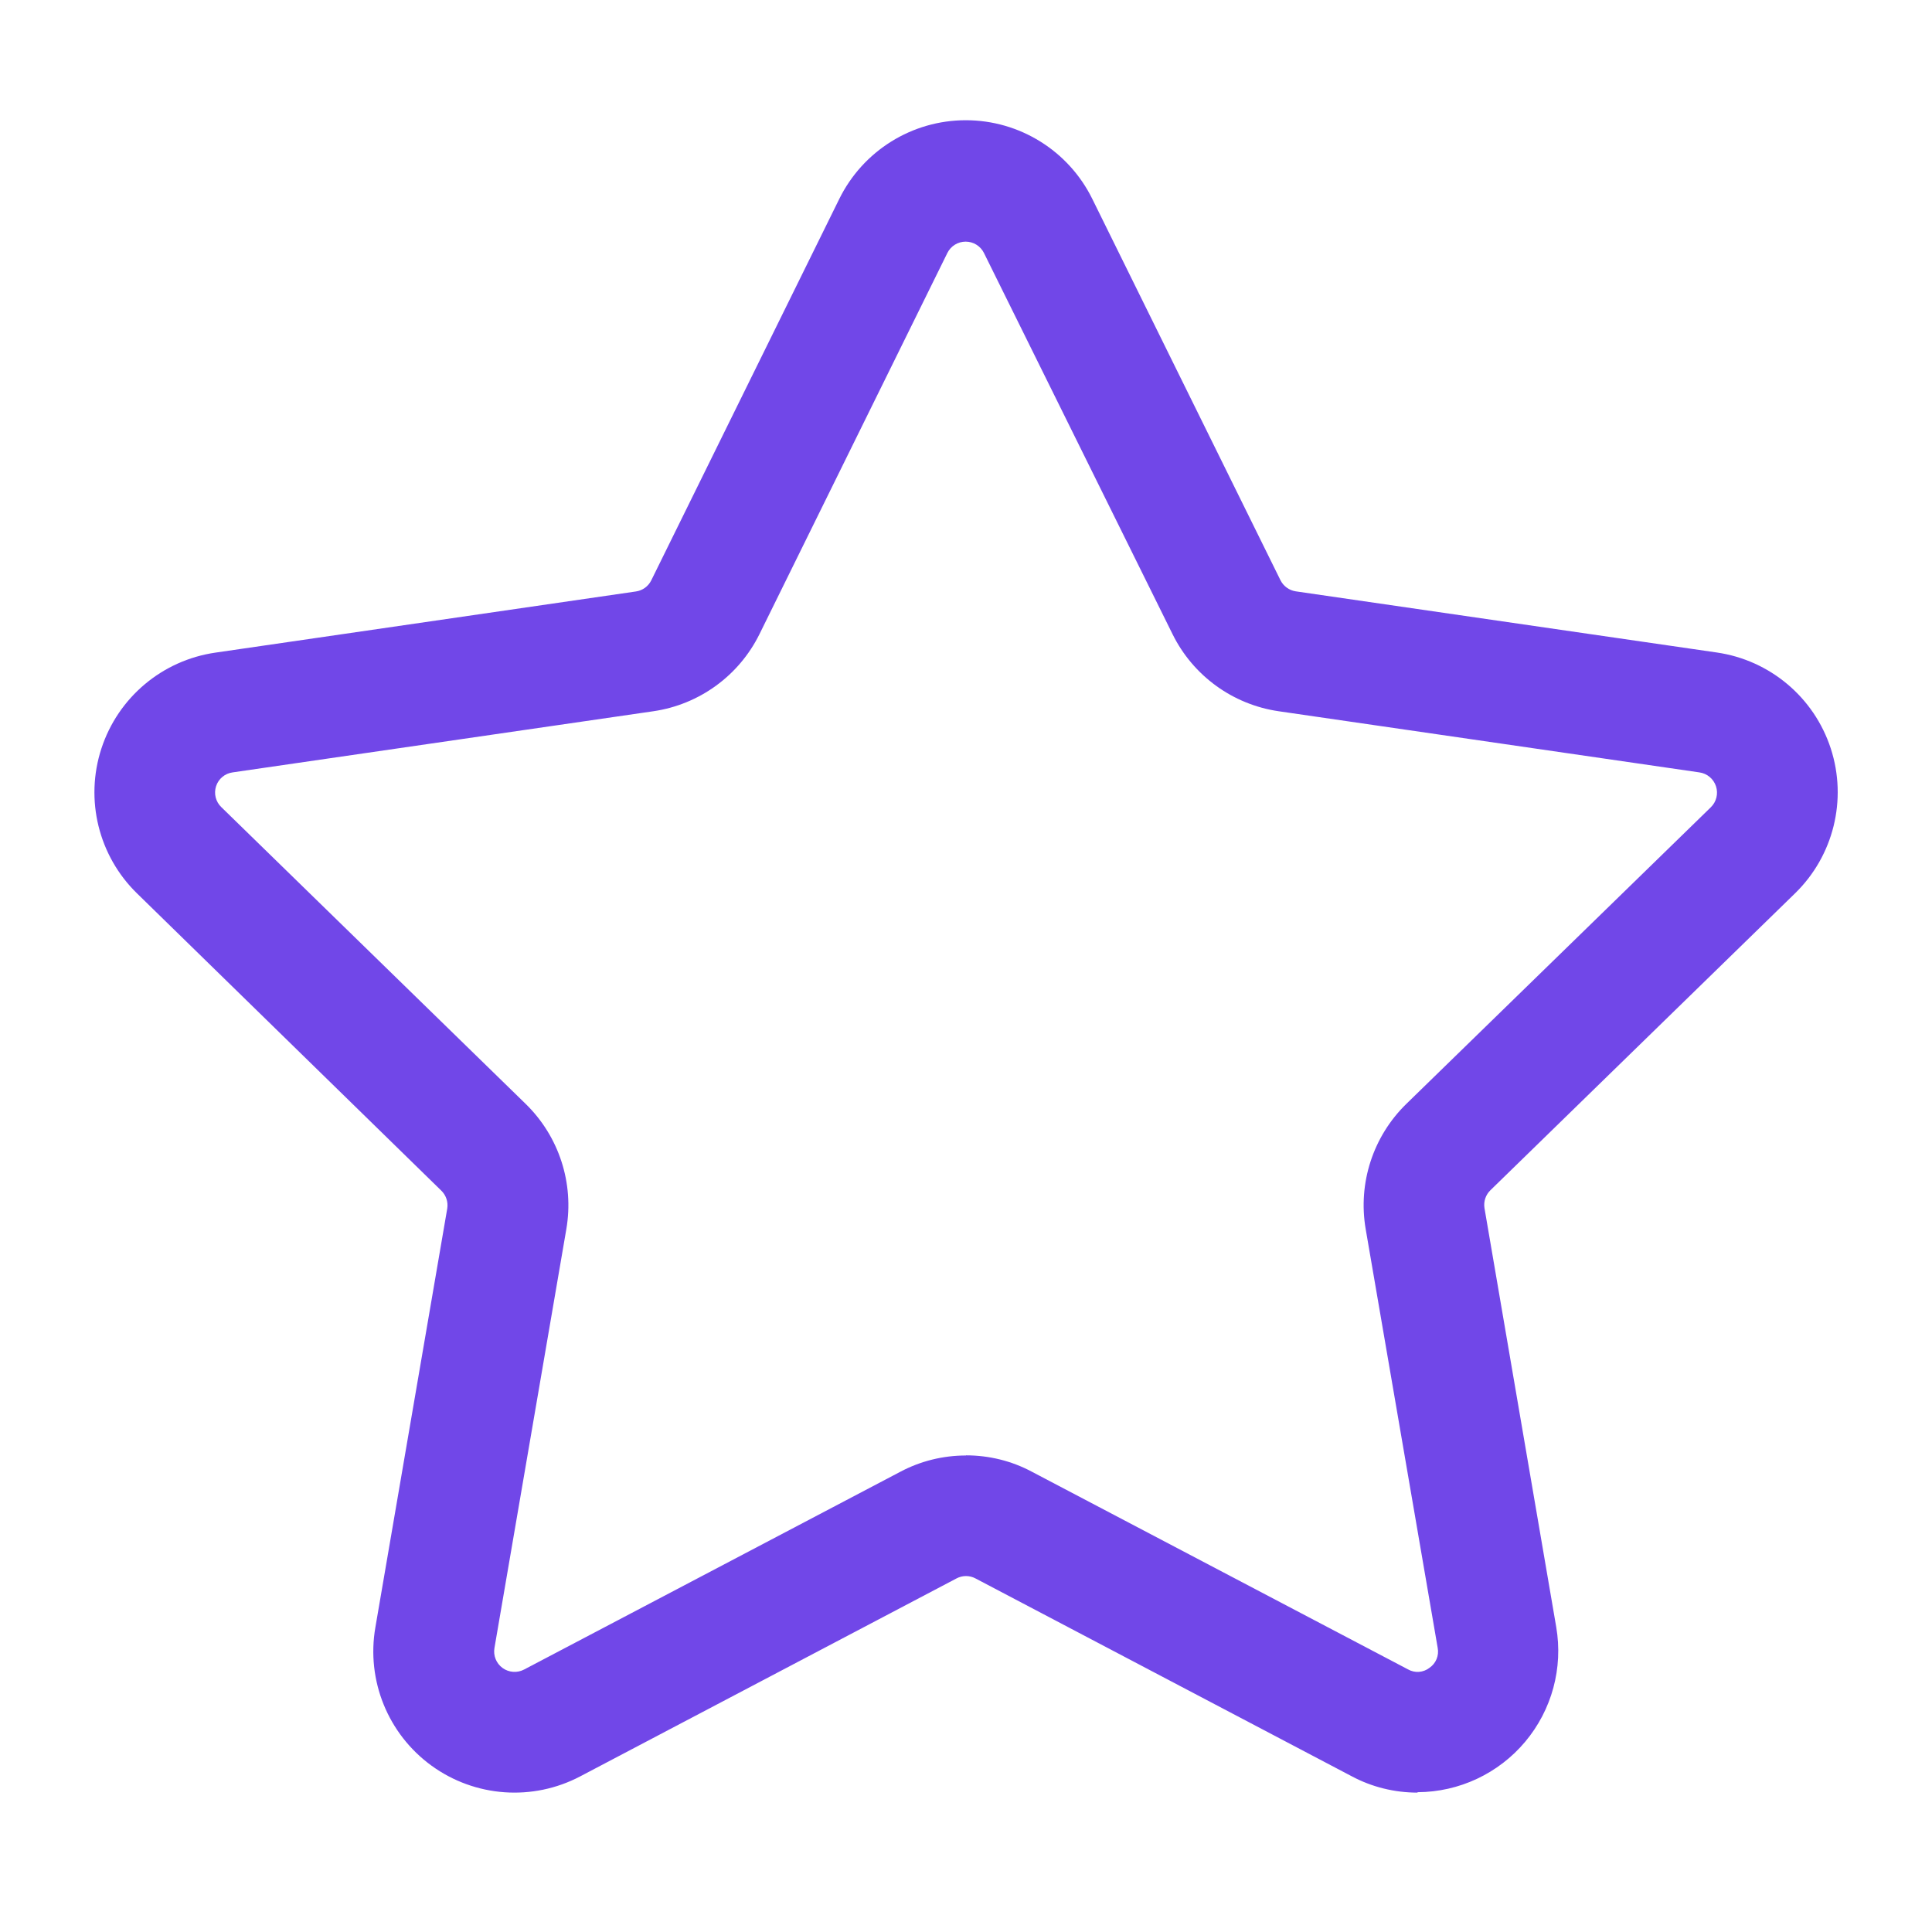
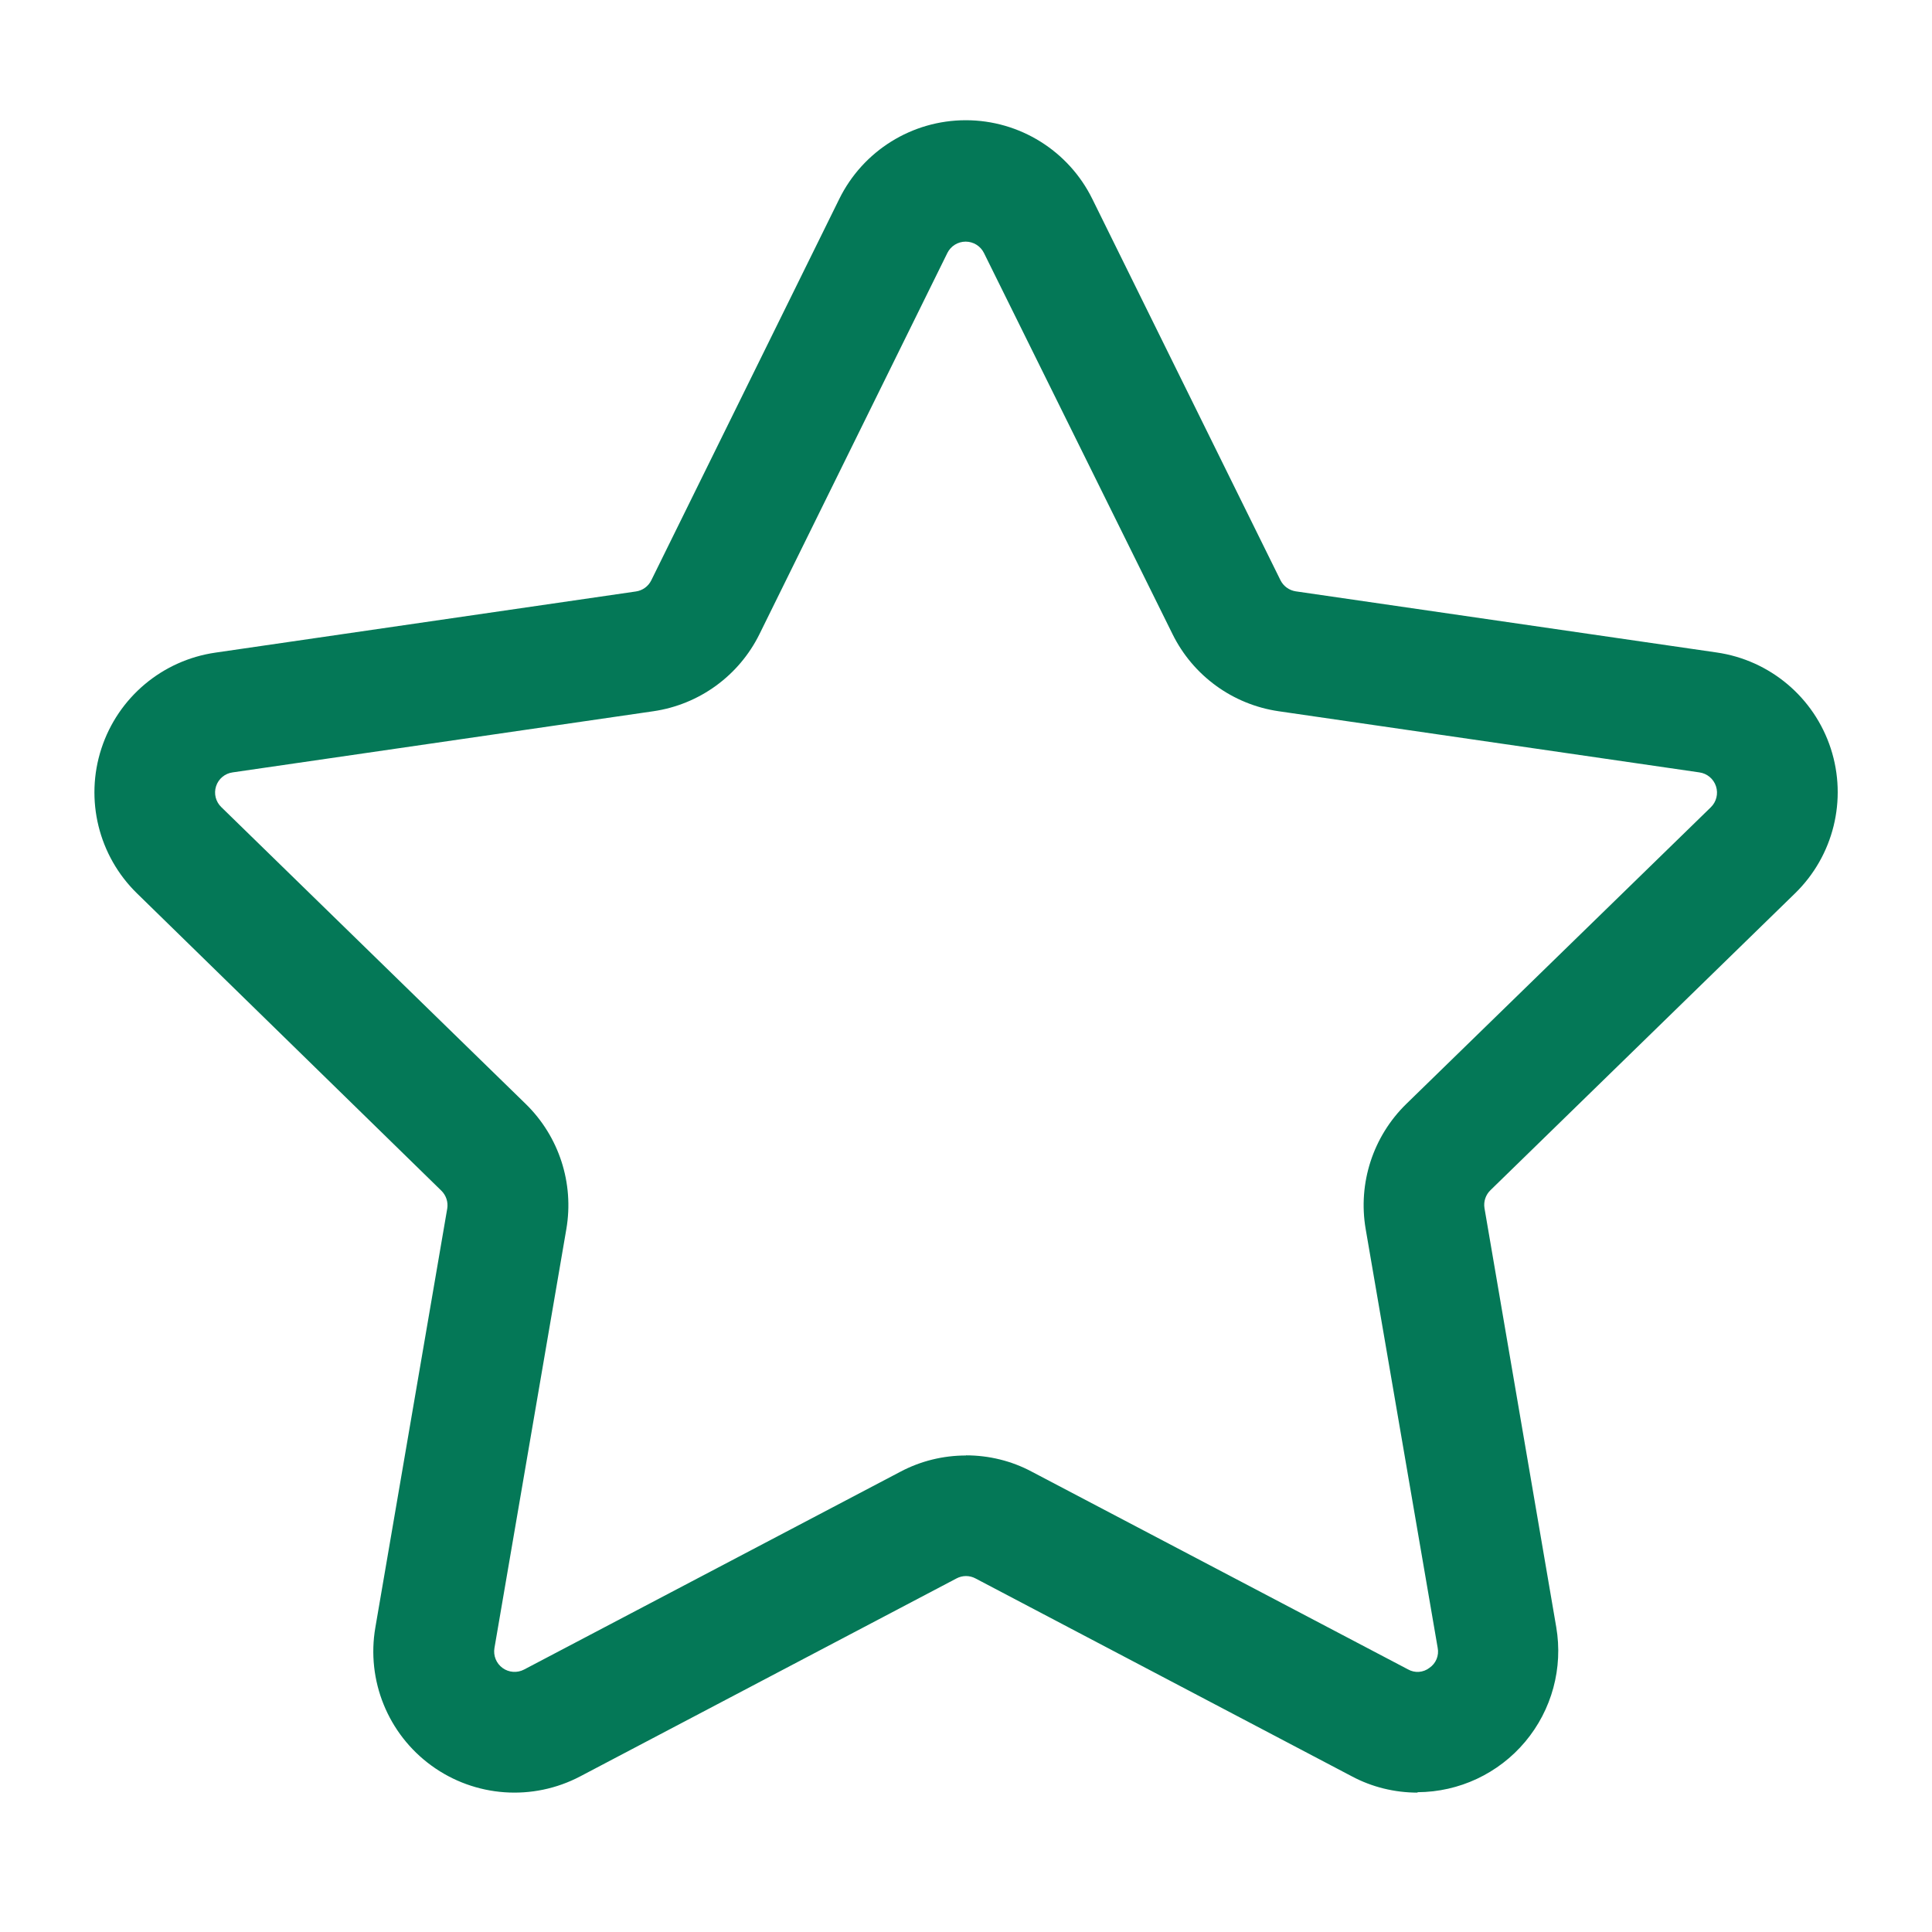
- <svg xmlns="http://www.w3.org/2000/svg" viewBox="0 0 14 14" fill="#7147e8">
+ <svg xmlns="http://www.w3.org/2000/svg" viewBox="0 0 14 14" fill="#047857">
  <path d="M10.272 12.99c-.166 0-.33-.04-.476-.118l-2.727-1.434a.146.146 0 0 0-.138 0l-2.726 1.434a1.023 1.023 0 0 1-1.485-1.079l.521-3.036a.148.148 0 0 0-.044-.13L.993 6.474a1.023 1.023 0 0 1 .569-1.745l3.046-.443a.147.147 0 0 0 .111-.08l1.362-2.763a1.022 1.022 0 0 1 1.835 0l1.363 2.762a.149.149 0 0 0 .11.08l3.05.443a1.023 1.023 0 0 1 .568 1.746l-2.206 2.15a.148.148 0 0 0-.044.13l.52 3.036a1.024 1.024 0 0 1-1.005 1.197v.002ZM7 10.546c.166 0 .33.04.476.118l2.727 1.433a.14.14 0 0 0 .155-.011.142.142 0 0 0 .06-.145l-.522-3.036A1.025 1.025 0 0 1 10.19 8l2.207-2.15a.148.148 0 0 0-.083-.253l-3.048-.443a1.022 1.022 0 0 1-.77-.56L7.13 1.833a.148.148 0 0 0-.265 0L5.504 4.594a1.022 1.022 0 0 1-.77.56l-3.048.443a.147.147 0 0 0-.082.252L3.81 8a1.025 1.025 0 0 1 .294.906l-.521 3.036a.148.148 0 0 0 .215.156l2.726-1.433c.147-.078.31-.118.476-.118Z" />
</svg>
